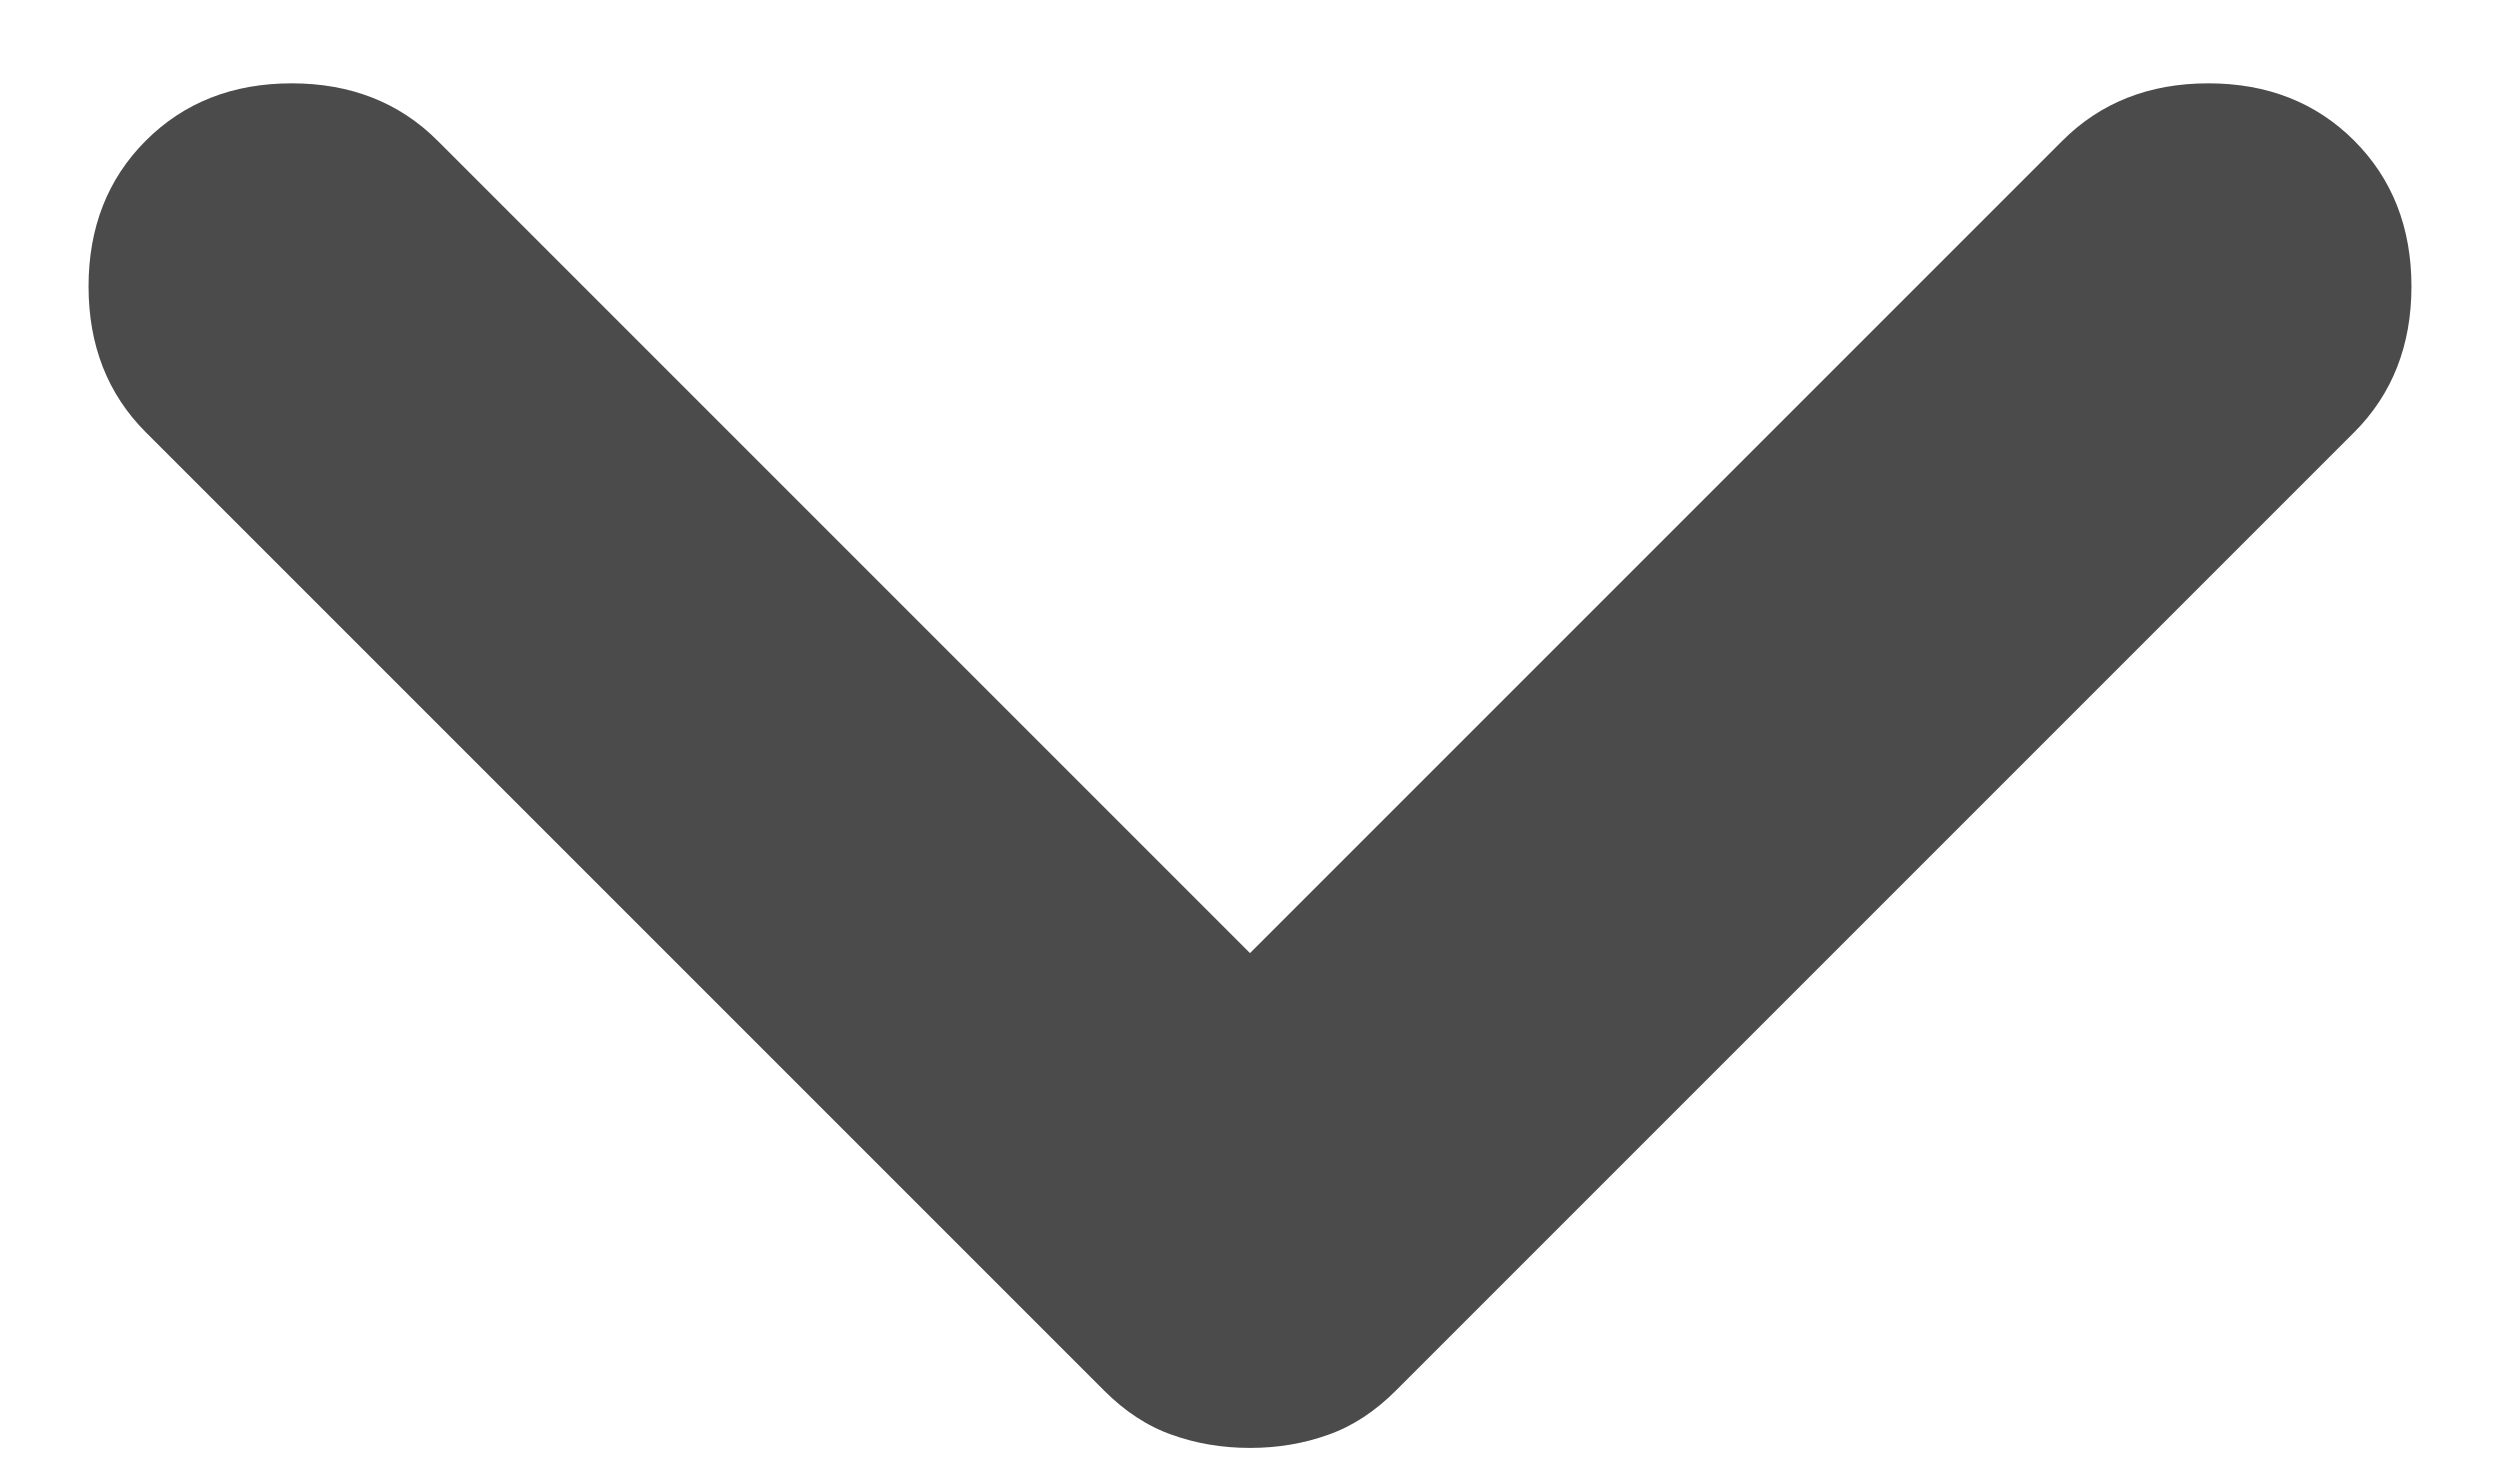
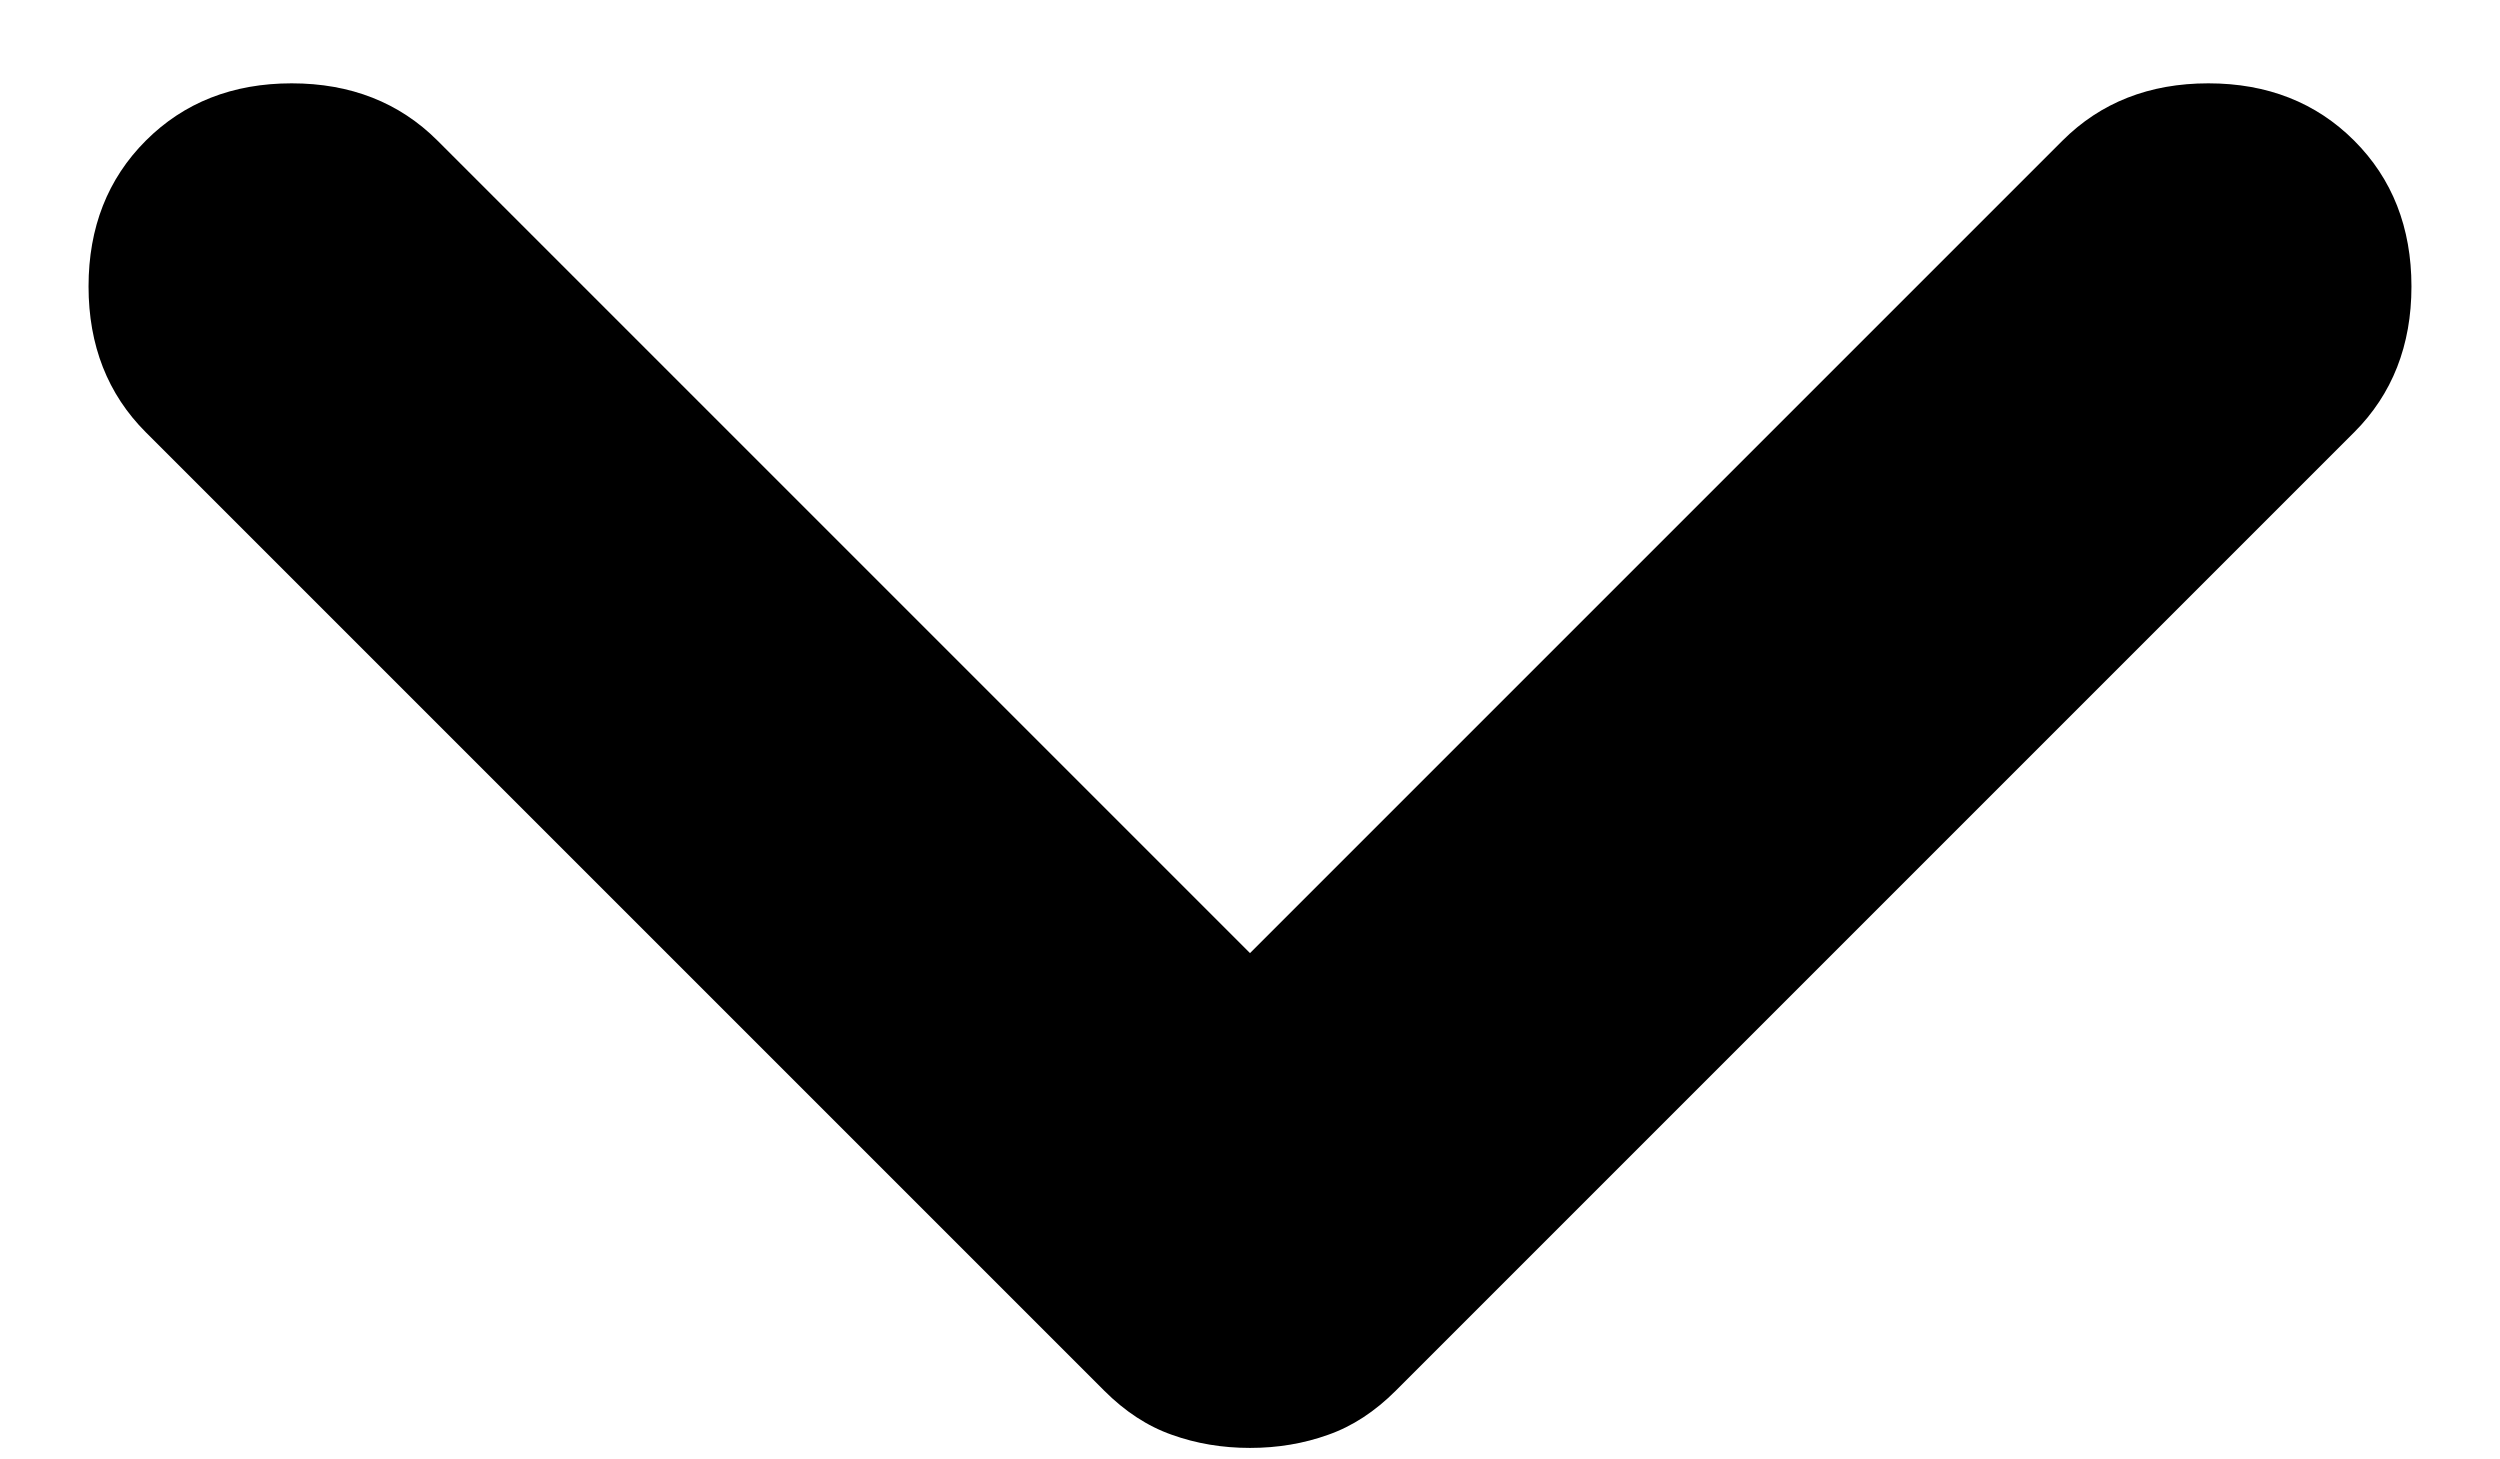
<svg xmlns="http://www.w3.org/2000/svg" width="12" height="7" viewBox="0 0 12 7" fill="none">
-   <path d="M6 6.95C5.867 6.95 5.742 6.929 5.625 6.887C5.508 6.846 5.4 6.775 5.3 6.675L0.7 2.075C0.517 1.892 0.425 1.658 0.425 1.375C0.425 1.092 0.517 0.858 0.7 0.675C0.883 0.492 1.117 0.4 1.4 0.4C1.683 0.4 1.917 0.492 2.1 0.675L6 4.575L9.9 0.675C10.083 0.492 10.317 0.4 10.6 0.4C10.883 0.4 11.117 0.492 11.3 0.675C11.483 0.858 11.575 1.092 11.575 1.375C11.575 1.658 11.483 1.892 11.3 2.075L6.7 6.675C6.6 6.775 6.492 6.846 6.375 6.887C6.258 6.929 6.133 6.95 6 6.95Z" fill="#4B4B4B" />
+   <path d="M6 6.95C5.867 6.95 5.742 6.929 5.625 6.887C5.508 6.846 5.4 6.775 5.3 6.675L0.7 2.075C0.517 1.892 0.425 1.658 0.425 1.375C0.425 1.092 0.517 0.858 0.7 0.675C0.883 0.492 1.117 0.4 1.4 0.4C1.683 0.4 1.917 0.492 2.1 0.675L6 4.575L9.9 0.675C10.083 0.492 10.317 0.4 10.6 0.4C10.883 0.4 11.117 0.492 11.3 0.675C11.483 0.858 11.575 1.092 11.575 1.375C11.575 1.658 11.483 1.892 11.3 2.075L6.7 6.675C6.6 6.775 6.492 6.846 6.375 6.887C6.258 6.929 6.133 6.95 6 6.95Z" fill="black" />
</svg>
